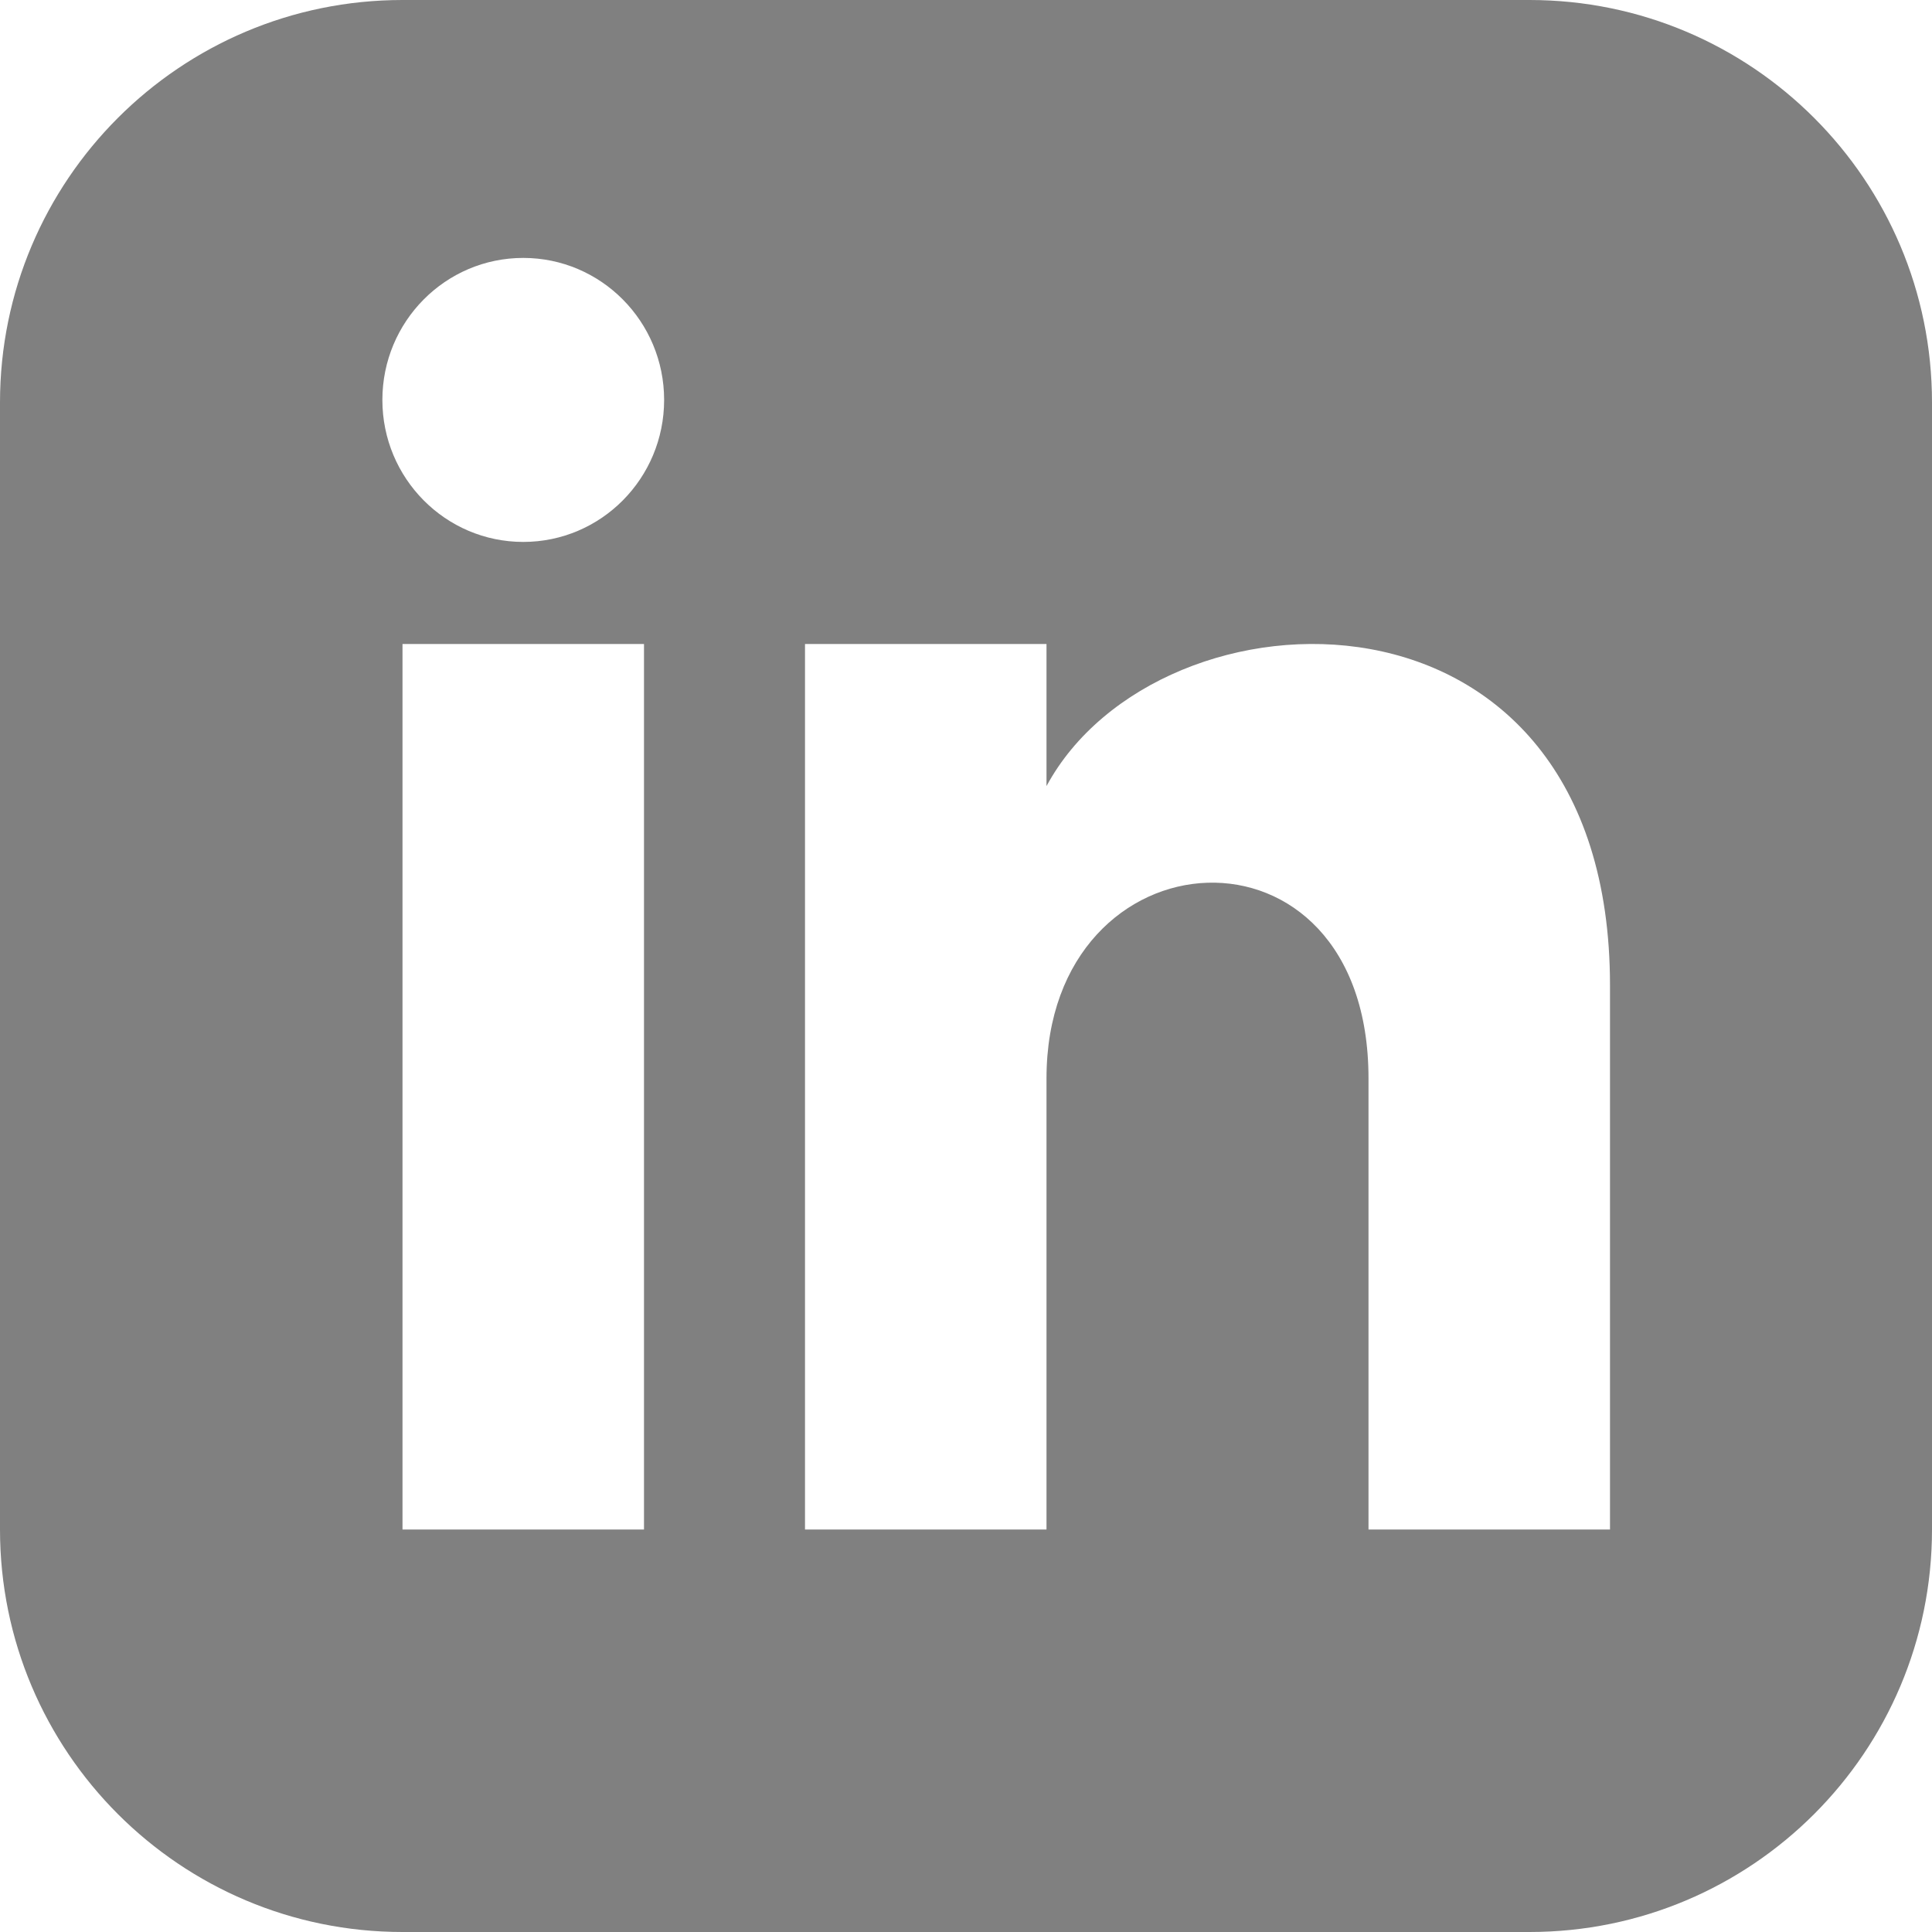
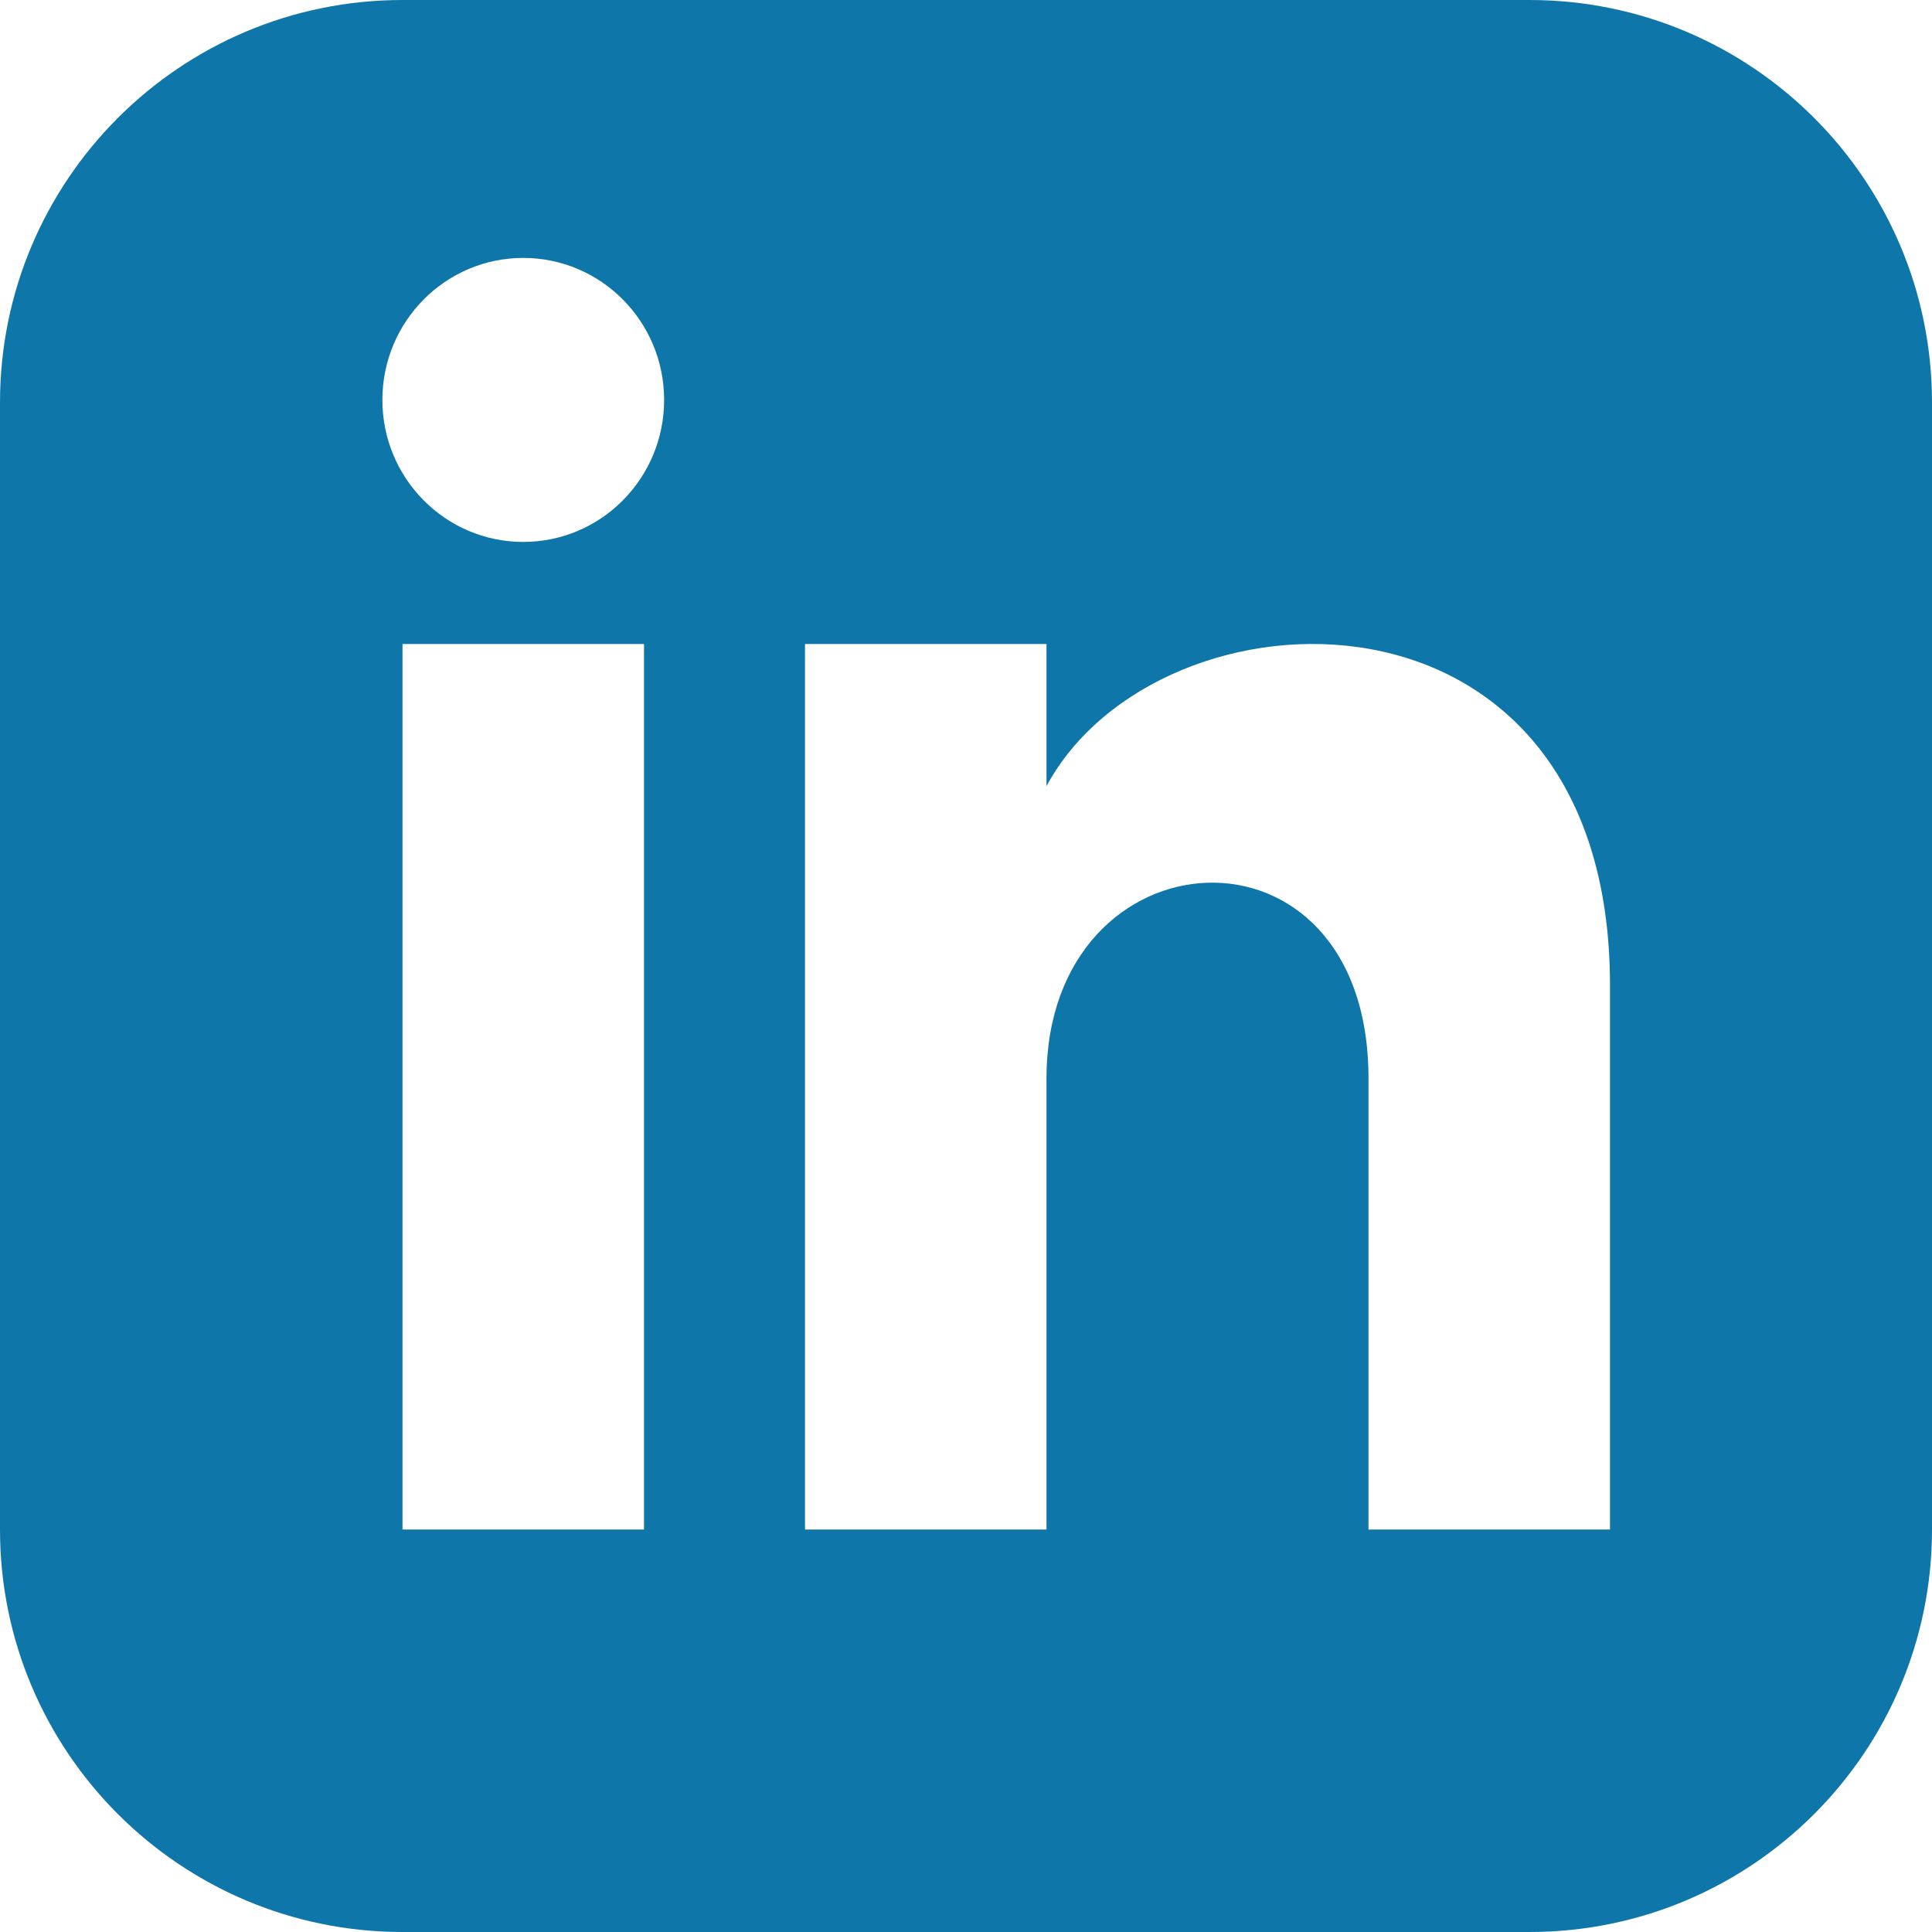
<svg xmlns="http://www.w3.org/2000/svg" width="100%" height="100%" viewBox="0 0 24 24">
-   <path style="fill:#808080;" d="M19 0h-14c-2.761 0-5 2.239-5 5v14c0 2.761 2.239 5 5 5h14c2.762 0 5-2.239 5-5v-14c0-2.761-2.238-5-5-5zm-11 19h-3v-11h3v11zm-1.5-12.268c-.966 0-1.75-.79-1.75-1.764s.784-1.764 1.75-1.764 1.75.79 1.75 1.764-.783 1.764-1.75 1.764zm13.5 12.268h-3v-5.604c0-3.368-4-3.113-4 0v5.604h-3v-11h3v1.765c1.396-2.586 7-2.777 7 2.476v6.759z" />
+   <path style="fill:#0E76A8;" d="M19 0h-14c-2.761 0-5 2.239-5 5v14c0 2.761 2.239 5 5 5h14c2.762 0 5-2.239 5-5v-14c0-2.761-2.238-5-5-5zm-11 19h-3v-11h3v11zm-1.5-12.268c-.966 0-1.75-.79-1.75-1.764s.784-1.764 1.75-1.764 1.75.79 1.75 1.764-.783 1.764-1.75 1.764zm13.5 12.268h-3v-5.604c0-3.368-4-3.113-4 0v5.604h-3v-11h3v1.765c1.396-2.586 7-2.777 7 2.476v6.759z" />
</svg>
